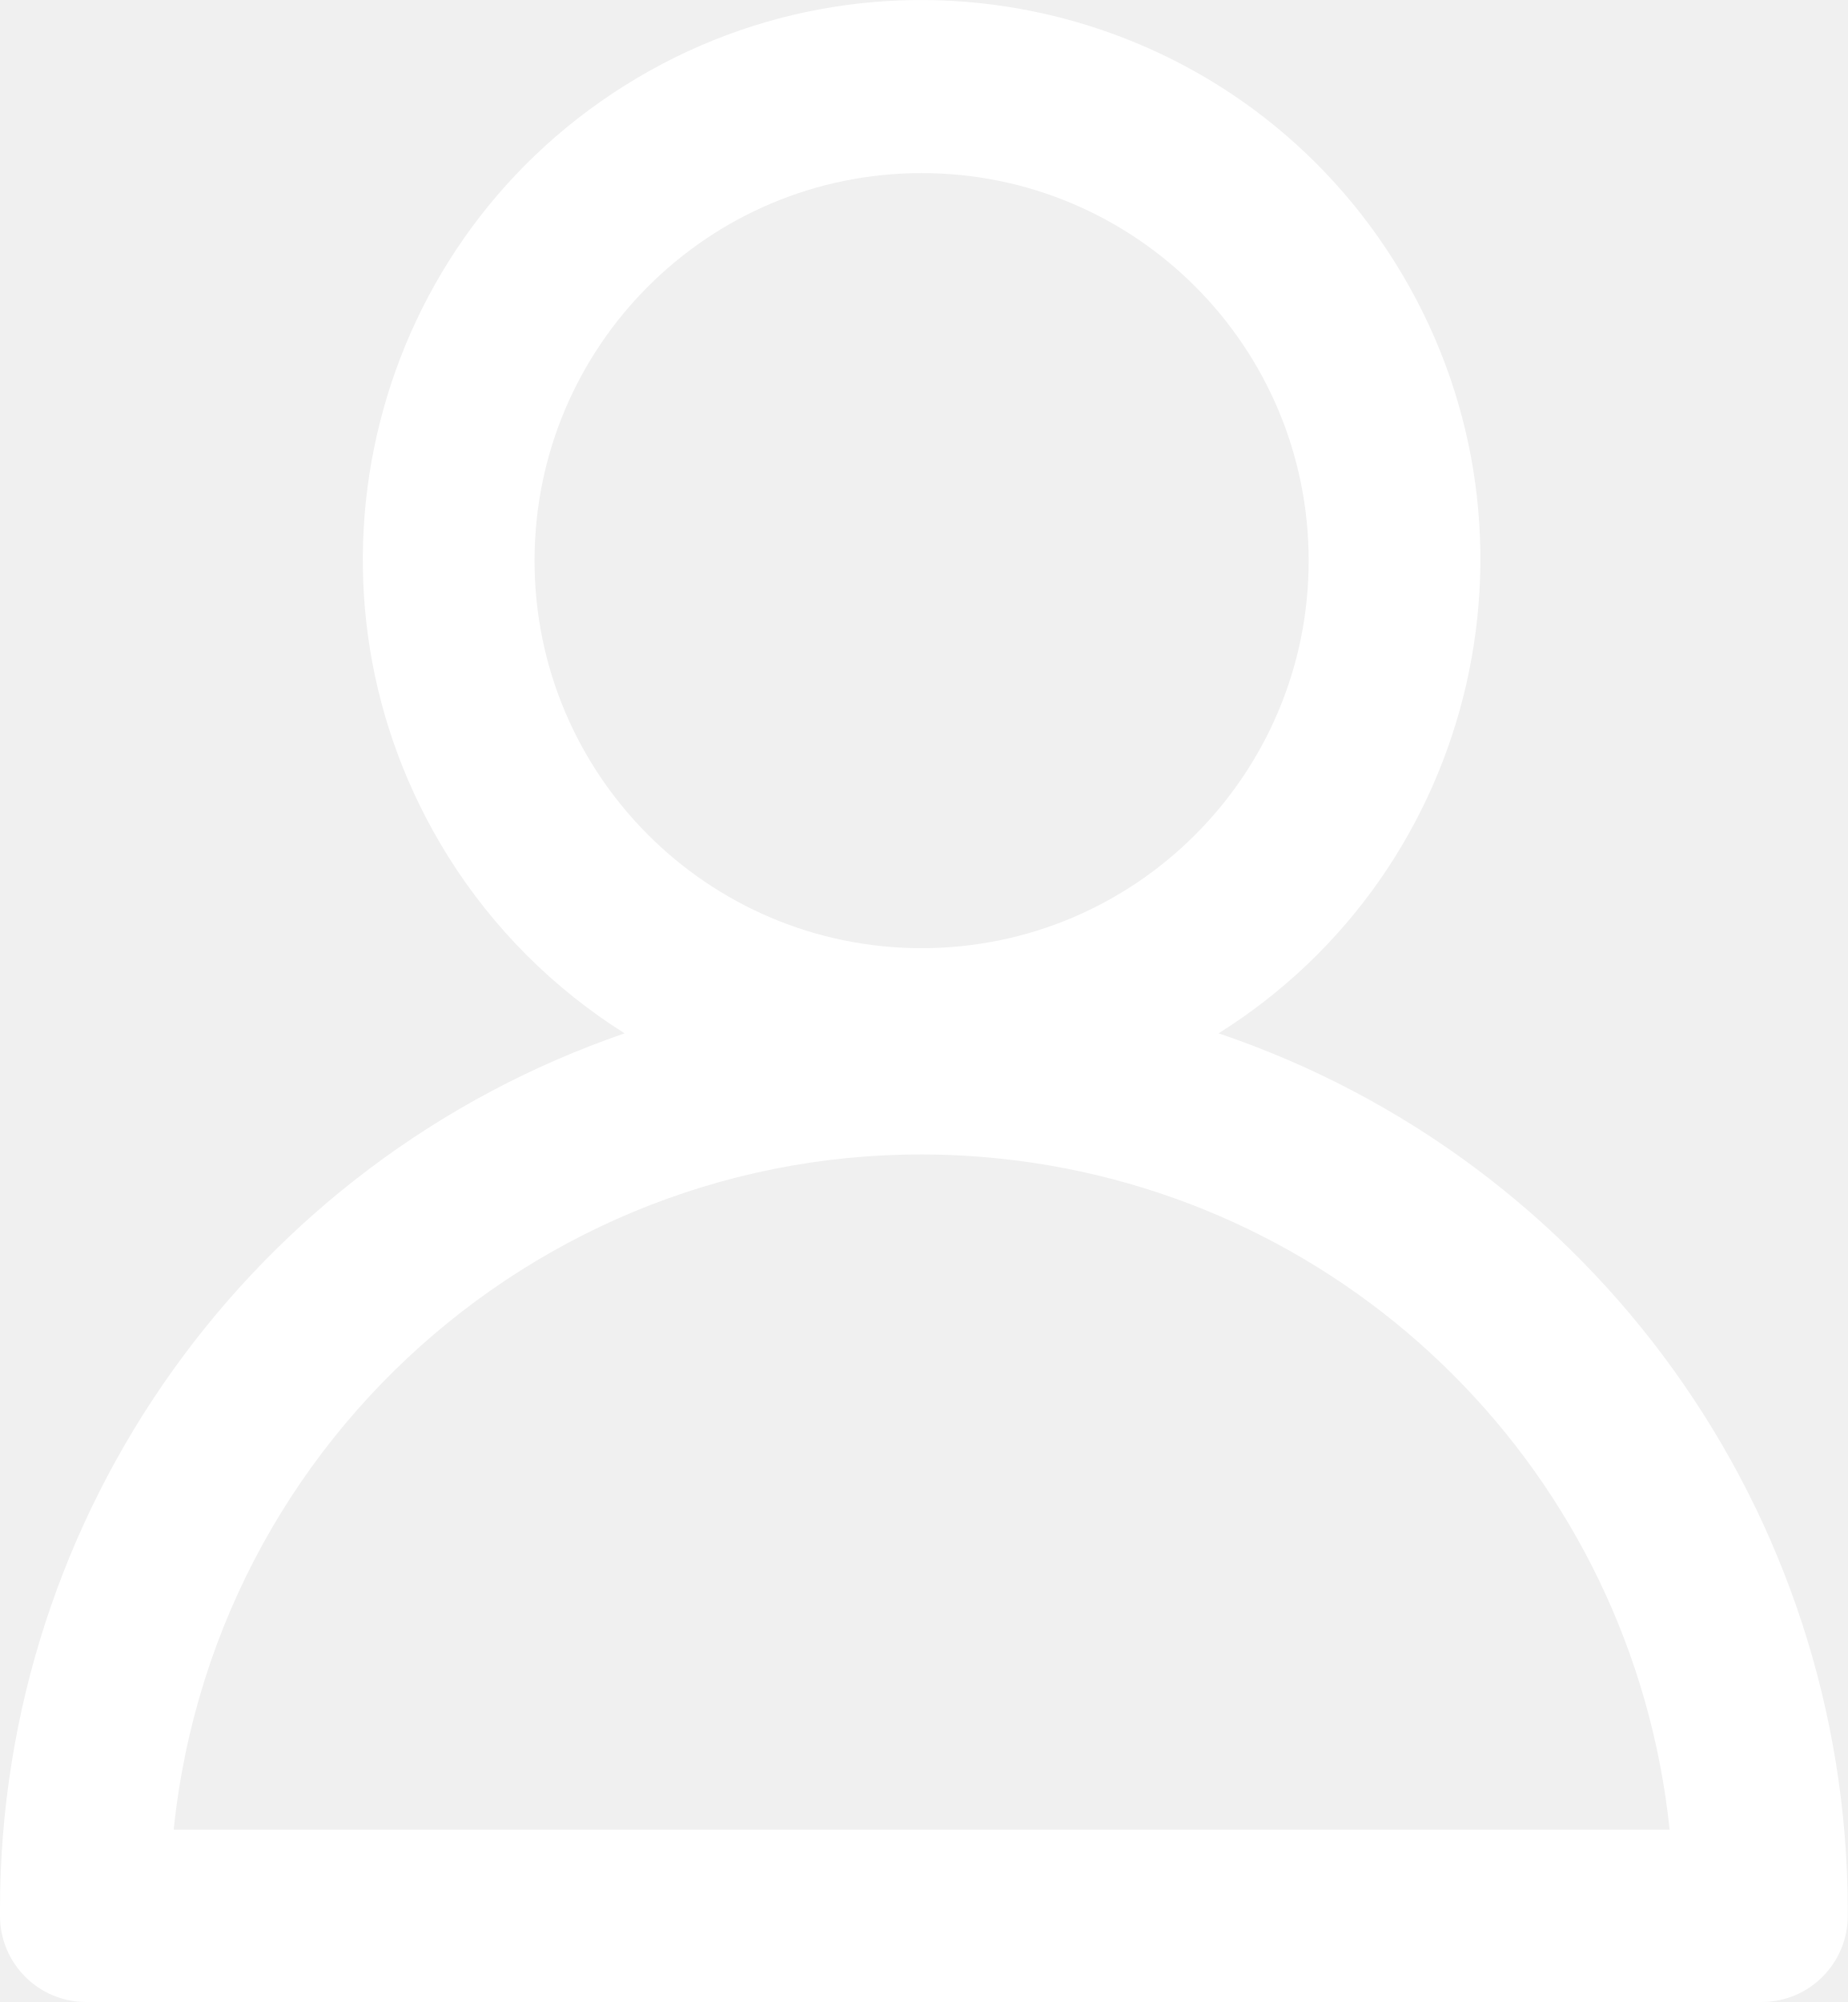
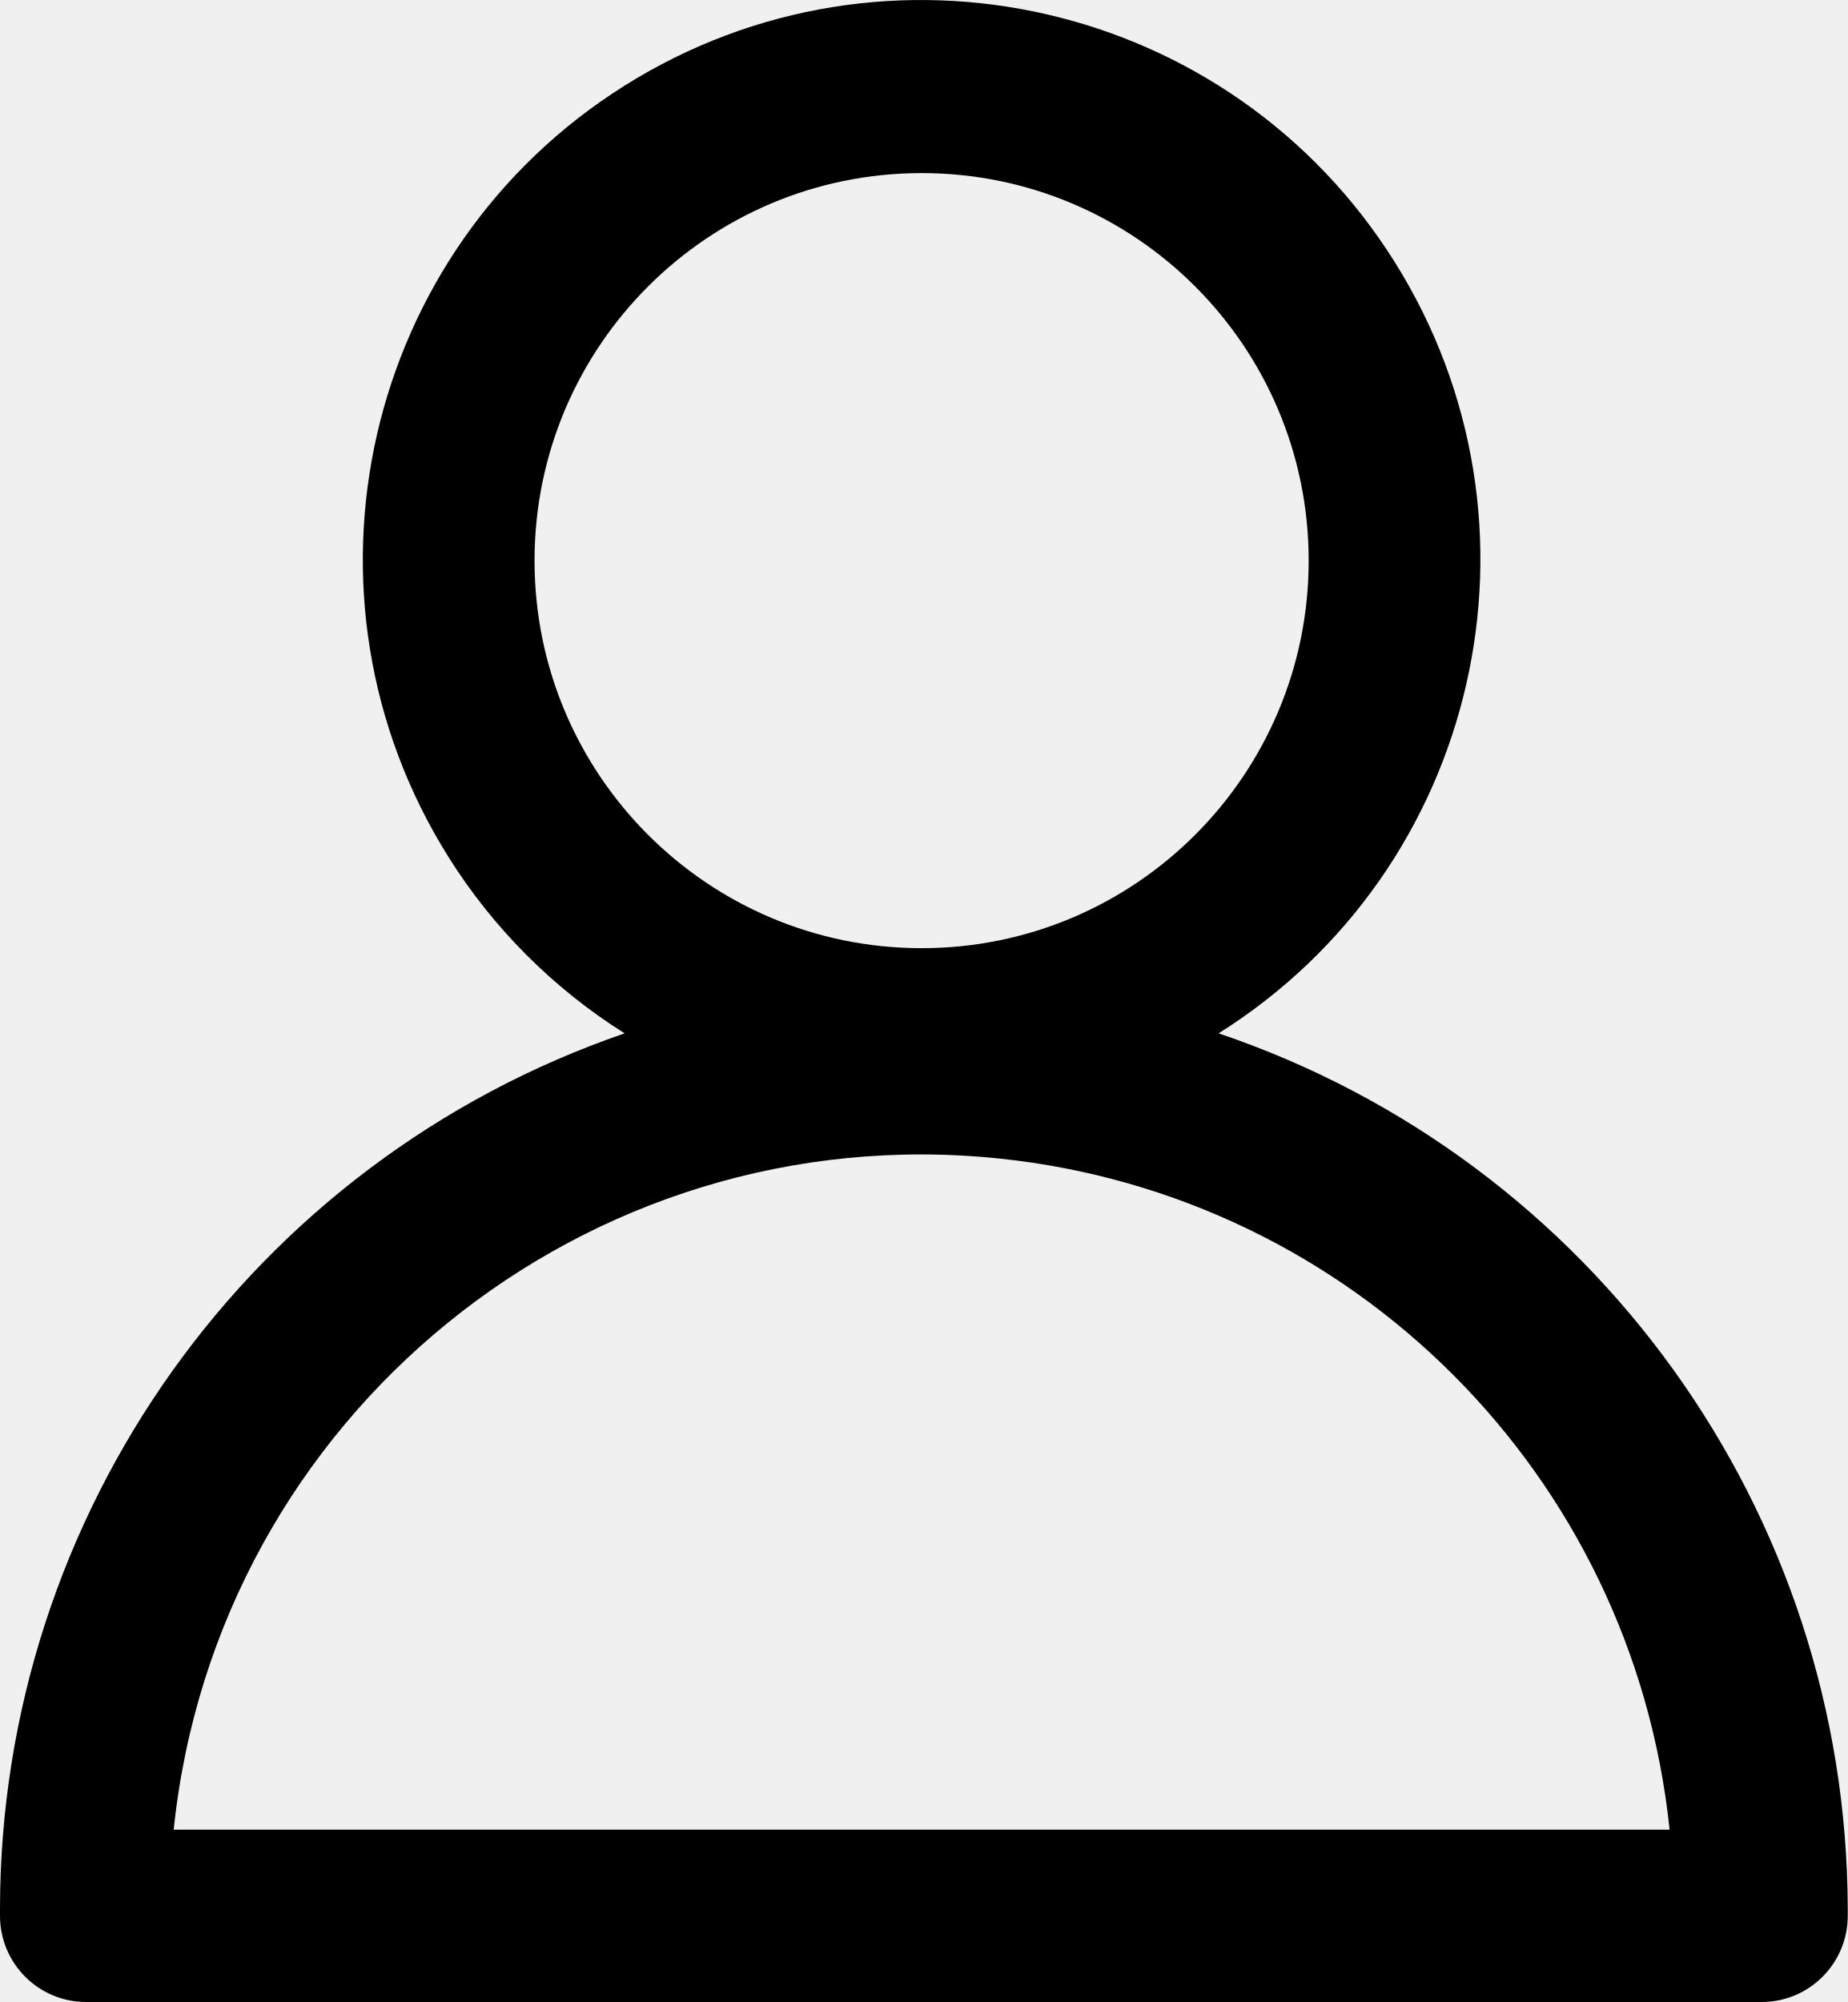
<svg xmlns="http://www.w3.org/2000/svg" width="24" height="26" viewBox="0 0 24 26" fill="none">
-   <path d="M15.828 13.42C19.223 11.288 20.248 6.804 18.117 3.405C15.987 0.006 11.508 -1.02 8.113 1.112C4.718 3.244 3.693 7.729 5.824 11.128C6.405 12.055 7.188 12.838 8.113 13.42C3.262 15.088 0.004 19.654 0 24.789V24.881C0 25.499 0.501 26 1.118 26H22.882C23.499 26 24 25.499 24 24.881V24.789C23.988 19.639 20.702 15.068 15.828 13.42ZM11.971 2.248C14.747 2.248 16.998 4.501 16.998 7.281C16.998 10.061 14.747 12.314 11.971 12.314C9.194 12.314 6.943 10.061 6.943 7.281C6.943 7.279 6.943 7.276 6.943 7.274C6.947 4.497 9.197 2.248 11.971 2.248ZM2.256 23.762C2.813 18.39 7.615 14.488 12.98 15.046C17.576 15.524 21.208 19.16 21.686 23.762H2.256Z" fill="white" />
+   <path d="M15.828 13.42C19.223 11.288 20.248 6.804 18.117 3.405C15.987 0.006 11.508 -1.02 8.113 1.112C4.718 3.244 3.693 7.729 5.824 11.128C6.405 12.055 7.188 12.838 8.113 13.42C3.262 15.088 0.004 19.654 0 24.789V24.881C0 25.499 0.501 26 1.118 26H22.882C23.499 26 24 25.499 24 24.881V24.789C23.988 19.639 20.702 15.068 15.828 13.42ZM11.971 2.248C14.747 2.248 16.998 4.501 16.998 7.281C16.998 10.061 14.747 12.314 11.971 12.314C9.194 12.314 6.943 10.061 6.943 7.281C6.943 7.279 6.943 7.276 6.943 7.274C6.947 4.497 9.197 2.248 11.971 2.248ZM2.256 23.762C2.813 18.39 7.615 14.488 12.98 15.046C17.576 15.524 21.208 19.16 21.686 23.762H2.256Z" fill="currentColor" />
</svg>
